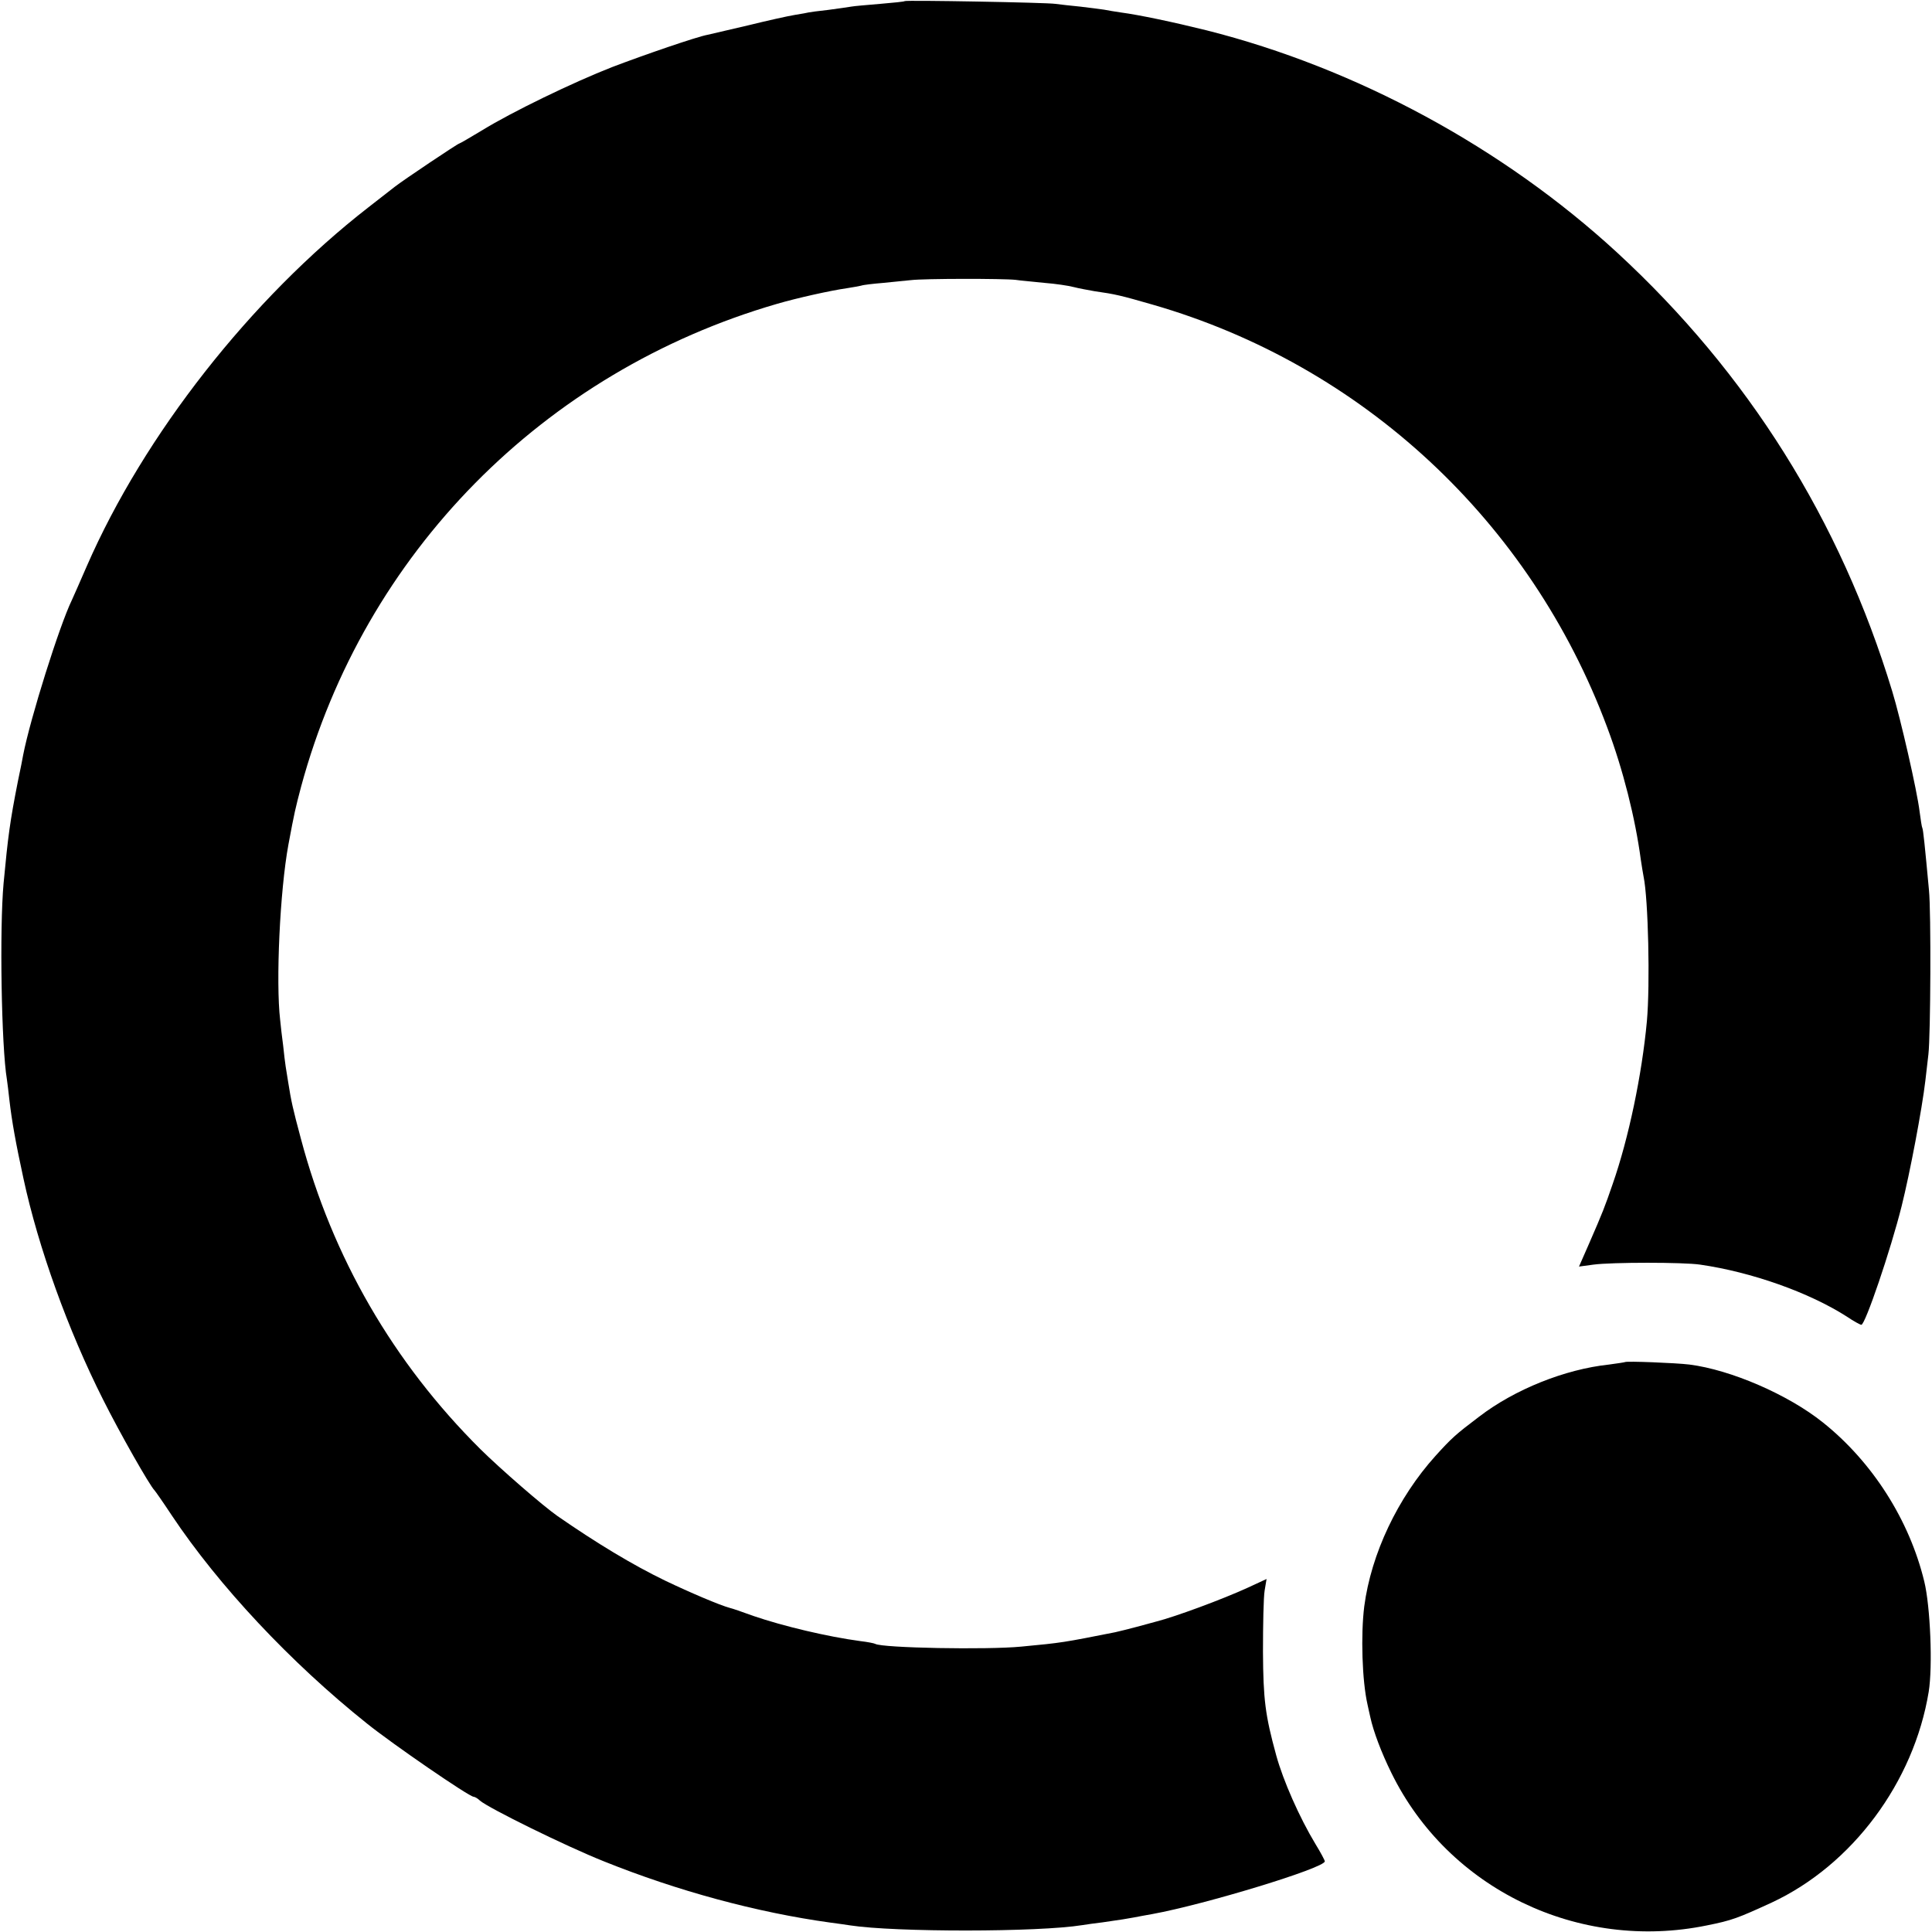
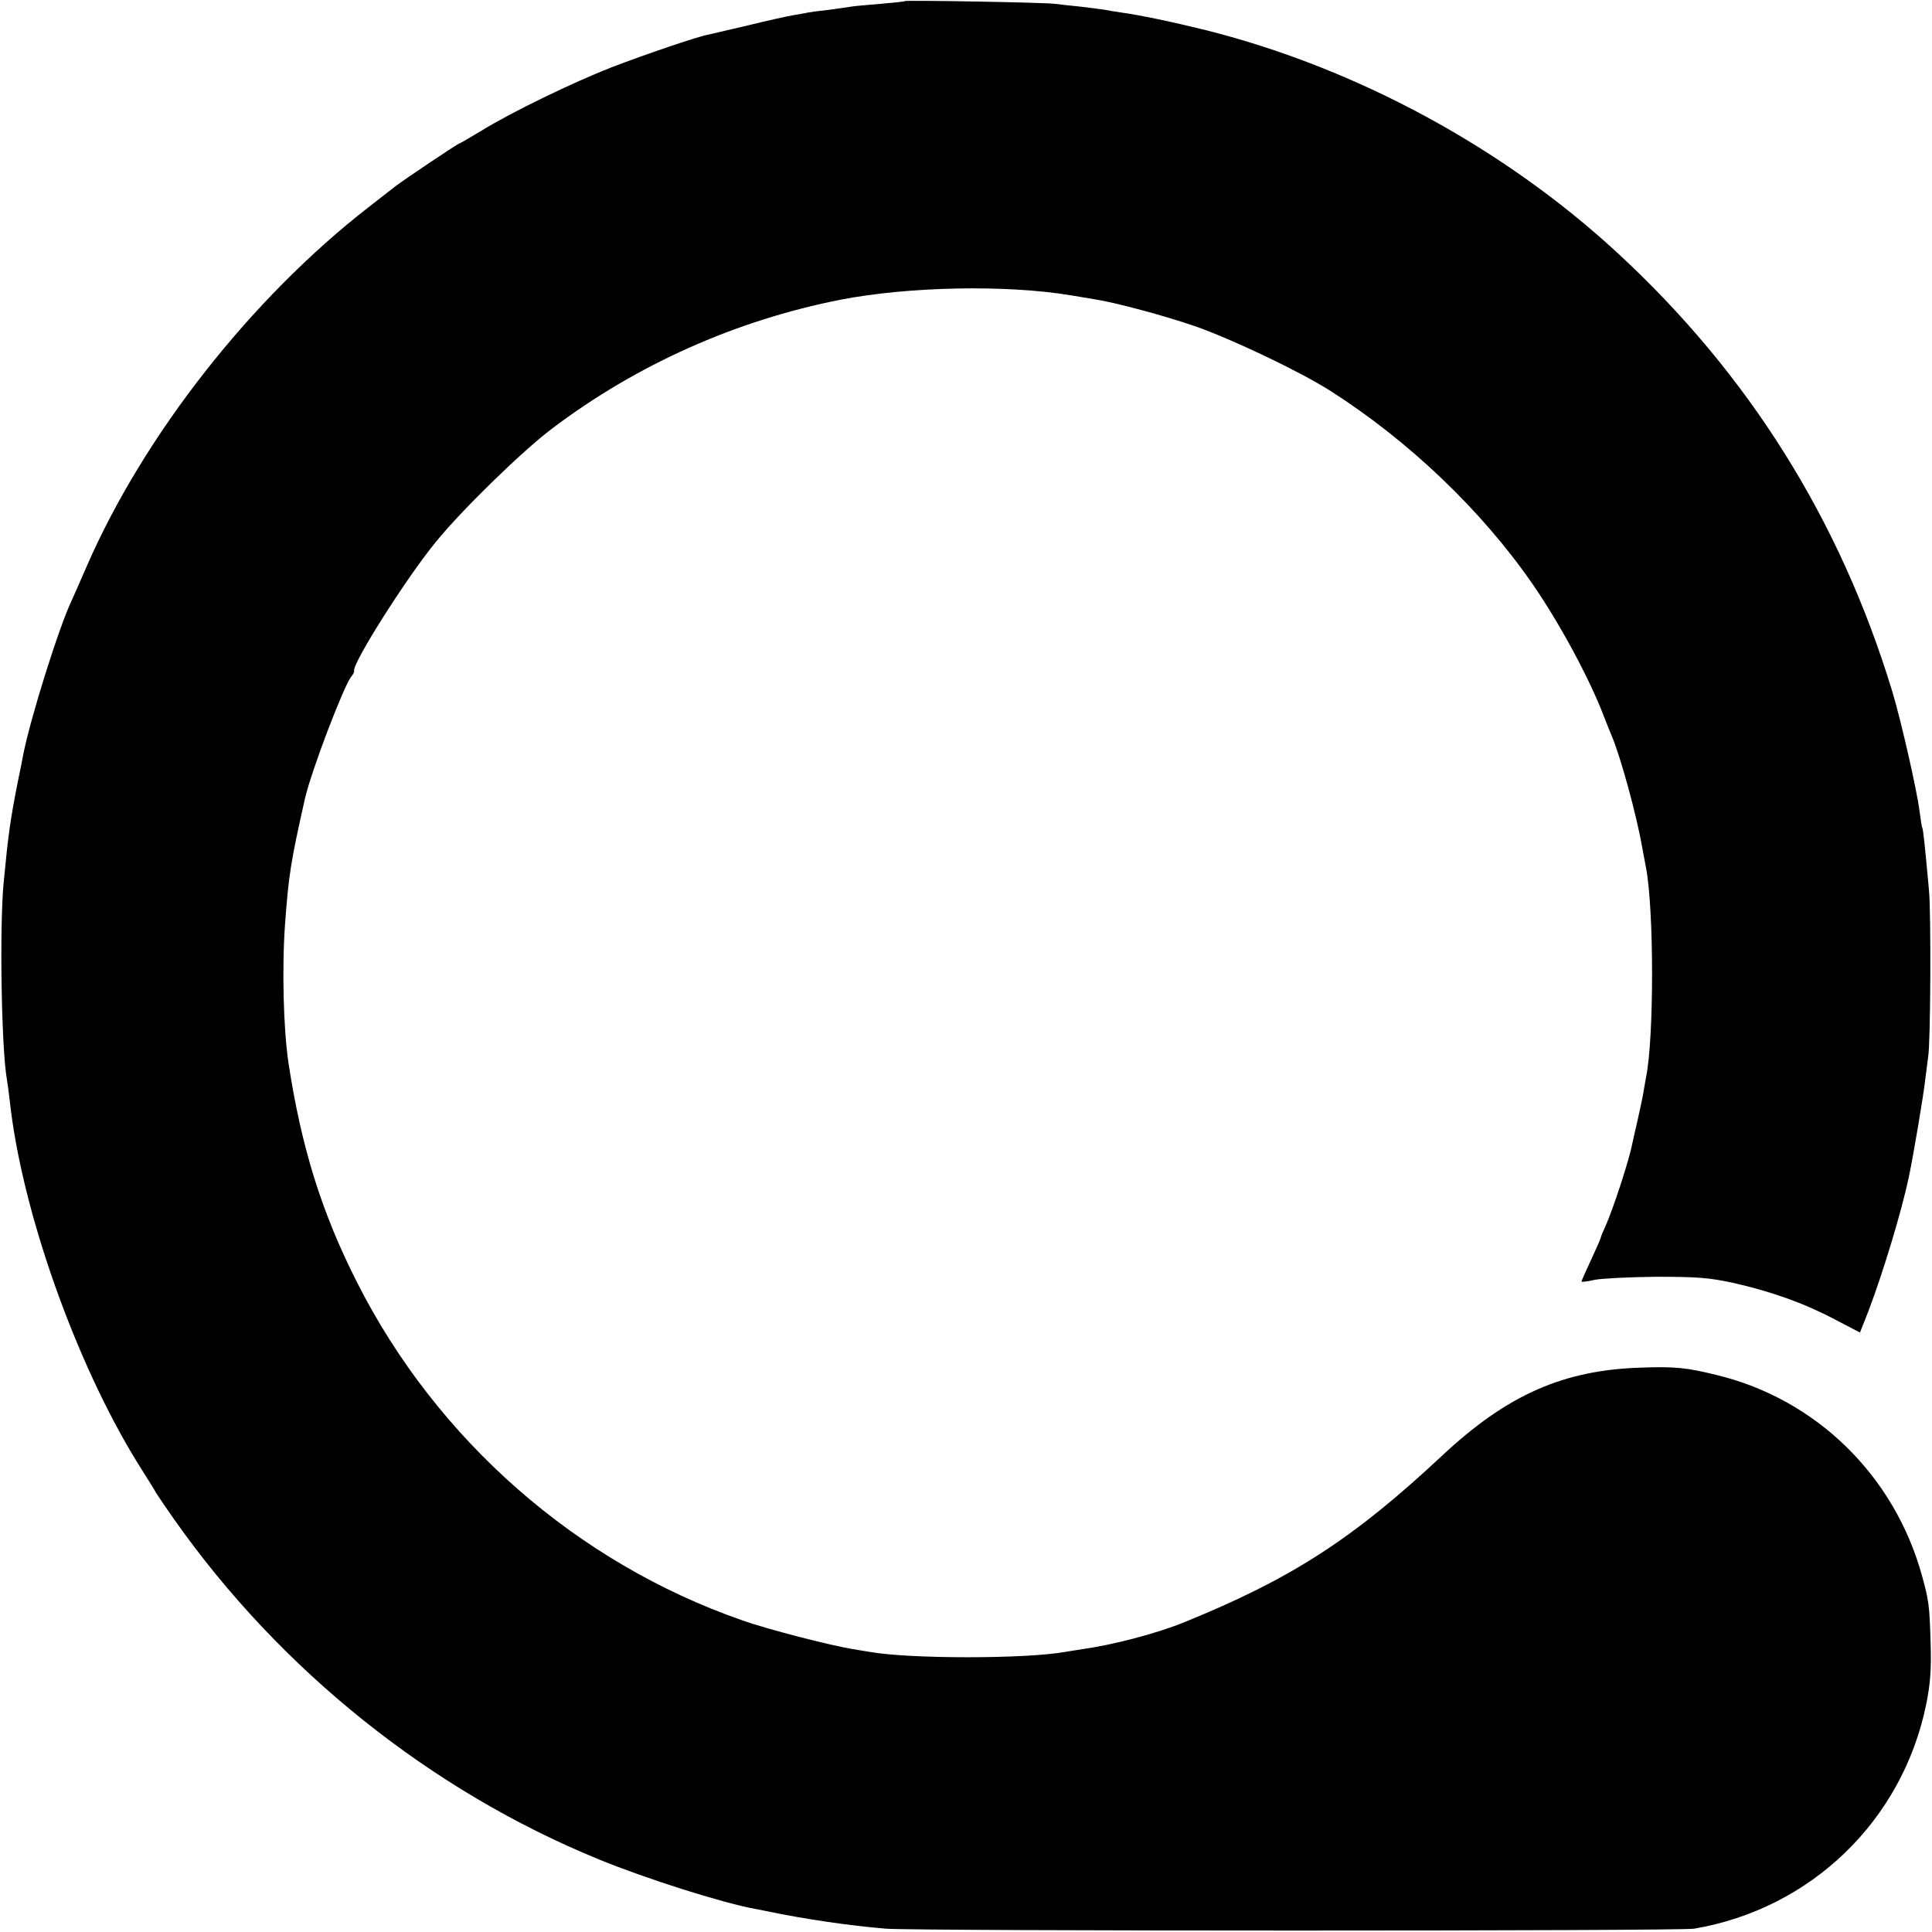
<svg xmlns="http://www.w3.org/2000/svg" version="1.0" width="700pt" height="700pt" viewBox="0 0 700 700" preserveAspectRatio="xMidYMid meet">
  <g transform="translate(0,700) scale(0.1,-0.1)" fill="#000000" stroke="none">
-     <path d="M3278 6996 c-1 -2 -42 -6 -89 -10 -47 -4 -95 -8 -105 -10 -10 -2 -48 -7 -84 -12 -36 -4 -67 -8 -70 -9 -3 -1 -25 -5 -50 -9 -25 -4 -101 -21 -170 -38 -69 -16 -134 -31 -146 -34 -39 -7 -228 -72 -346 -117 -141 -55 -364 -163 -471 -229 -43 -26 -81 -48 -83 -48 -5 0 -205 -134 -234 -157 -8 -6 -51 -40 -95 -74 -426 -331 -813 -825 -1020 -1299 -25 -58 -50 -114 -55 -125 -45 -93 -150 -427 -176 -560 -2 -11 -10 -54 -19 -95 -29 -147 -36 -200 -52 -370 -15 -164 -8 -592 12 -711 2 -13 6 -46 9 -74 9 -78 23 -156 51 -285 54 -251 162 -550 288 -800 61 -122 169 -312 187 -330 3 -3 31 -43 62 -90 170 -255 431 -534 708 -755 92 -74 370 -265 386 -265 4 0 15 -6 23 -14 31 -27 311 -165 449 -220 266 -107 553 -185 821 -222 25 -3 57 -8 71 -10 163 -25 682 -25 842 1 13 2 46 7 73 10 71 10 87 13 115 18 14 3 43 8 65 12 192 35 625 167 625 191 0 4 -15 32 -34 63 -58 96 -117 230 -142 321 -40 146 -47 202 -48 375 0 99 2 199 6 222 l7 42 -67 -31 c-96 -44 -265 -106 -332 -123 -8 -2 -40 -11 -70 -19 -30 -8 -66 -17 -80 -20 -187 -37 -191 -38 -340 -52 -123 -12 -504 -5 -529 10 -3 2 -28 7 -54 10 -119 16 -279 54 -387 91 -41 15 -79 28 -85 29 -37 10 -143 55 -235 99 -118 57 -250 137 -390 234 -53 37 -206 170 -279 242 -316 314 -537 696 -651 1126 -29 108 -35 135 -46 205 -3 19 -7 45 -9 56 -2 12 -6 46 -9 75 -4 30 -9 72 -11 94 -16 137 -1 467 30 635 22 118 25 130 46 210 229 845 877 1503 1724 1749 72 21 192 48 255 57 19 3 42 7 50 9 8 3 44 7 80 10 36 4 81 8 100 10 47 6 336 6 380 1 19 -3 67 -7 105 -11 39 -3 86 -10 105 -15 19 -5 53 -11 75 -15 77 -11 94 -15 212 -49 759 -219 1368 -785 1646 -1531 58 -154 102 -330 122 -480 3 -22 8 -49 10 -61 17 -81 24 -391 12 -524 -18 -194 -66 -424 -124 -590 -29 -84 -35 -100 -86 -217 l-36 -82 52 7 c66 9 328 9 387 0 187 -27 395 -101 531 -188 25 -17 49 -30 53 -30 14 0 106 270 146 430 30 120 74 352 86 455 4 33 9 76 11 95 8 69 10 517 2 595 -15 162 -21 220 -24 225 -2 3 -6 30 -10 60 -9 75 -69 337 -99 435 -188 620 -523 1153 -997 1590 -413 380 -944 668 -1487 805 -121 30 -244 56 -312 65 -19 3 -46 7 -60 10 -13 2 -52 7 -86 11 -33 3 -74 8 -90 10 -33 5 -540 14 -546 10z" />
-     <path d="M5888 2065 c-2 -1 -28 -5 -58 -9 -160 -17 -342 -90 -471 -189 -86 -65 -100 -78 -158 -142 -137 -152 -233 -355 -258 -545 -13 -103 -8 -270 12 -357 3 -13 7 -33 10 -45 11 -51 40 -128 76 -201 206 -421 678 -649 1144 -553 90 18 111 26 235 83 291 136 514 435 568 763 15 92 6 310 -16 400 -54 223 -188 433 -367 576 -126 101 -334 191 -484 210 -49 6 -228 13 -233 9z" />
+     <path d="M3278 6996 c-1 -2 -42 -6 -89 -10 -47 -4 -95 -8 -105 -10 -10 -2 -48 -7 -84 -12 -36 -4 -67 -8 -70 -9 -3 -1 -25 -5 -50 -9 -25 -4 -101 -21 -170 -38 -69 -16 -134 -31 -146 -34 -39 -7 -228 -72 -346 -117 -141 -55 -364 -163 -471 -229 -43 -26 -81 -48 -83 -48 -5 0 -205 -134 -234 -157 -8 -6 -51 -40 -95 -74 -426 -331 -813 -825 -1020 -1299 -25 -58 -50 -114 -55 -125 -45 -93 -150 -427 -176 -560 -2 -11 -10 -54 -19 -95 -29 -147 -35 -194 -52 -370 -15 -164 -8 -597 12 -711 2 -13 7 -46 10 -74 42 -397 239 -953 465 -1318 30 -48 60 -95 65 -105 6 -10 35 -53 66 -97 385 -547 930 -983 1539 -1232 171 -70 442 -156 564 -179 12 -2 32 -6 46 -9 140 -29 298 -52 430 -63 123 -9 2871 -9 2928 0 424 72 755 392 841 813 15 75 19 125 16 223 -4 133 -6 152 -31 242 -100 364 -384 641 -744 728 -109 27 -152 31 -270 27 -285 -8 -489 -98 -727 -321 -321 -300 -544 -444 -933 -602 -98 -40 -254 -81 -367 -97 -21 -3 -49 -8 -63 -10 -141 -26 -568 -26 -709 0 -9 1 -36 6 -61 10 -76 12 -311 72 -400 104 -601 209 -1108 654 -1397 1226 -128 253 -201 487 -248 795 -18 123 -24 341 -12 505 13 175 20 221 72 452 23 100 140 407 168 442 7 8 11 17 10 20 -8 25 187 334 295 466 92 114 311 328 422 412 307 232 665 392 1045 467 246 48 601 55 835 16 30 -5 71 -12 90 -15 75 -12 250 -59 360 -97 132 -46 380 -164 490 -234 284 -181 548 -433 732 -699 97 -140 207 -343 259 -480 11 -27 23 -59 28 -70 31 -71 90 -286 110 -400 6 -33 13 -69 15 -80 29 -153 29 -617 0 -758 -2 -12 -7 -38 -10 -57 -3 -19 -13 -64 -21 -100 -8 -36 -17 -73 -19 -84 -12 -62 -71 -242 -99 -303 -8 -17 -15 -34 -15 -37 0 -3 -16 -39 -35 -80 -19 -41 -35 -77 -35 -79 0 -3 21 0 48 6 26 5 126 10 222 11 148 0 191 -3 279 -22 138 -31 256 -73 368 -132 l92 -48 30 76 c55 144 122 368 147 487 17 81 54 301 59 350 4 33 9 71 11 85 9 47 11 525 3 605 -15 165 -21 220 -24 225 -2 3 -6 30 -10 60 -9 75 -69 337 -99 435 -189 622 -521 1151 -997 1590 -412 380 -944 668 -1487 805 -121 30 -244 56 -312 65 -19 3 -46 7 -60 10 -13 2 -52 7 -86 11 -33 3 -74 8 -90 10 -32 5 -540 14 -546 10z" />
  </g>
</svg>
